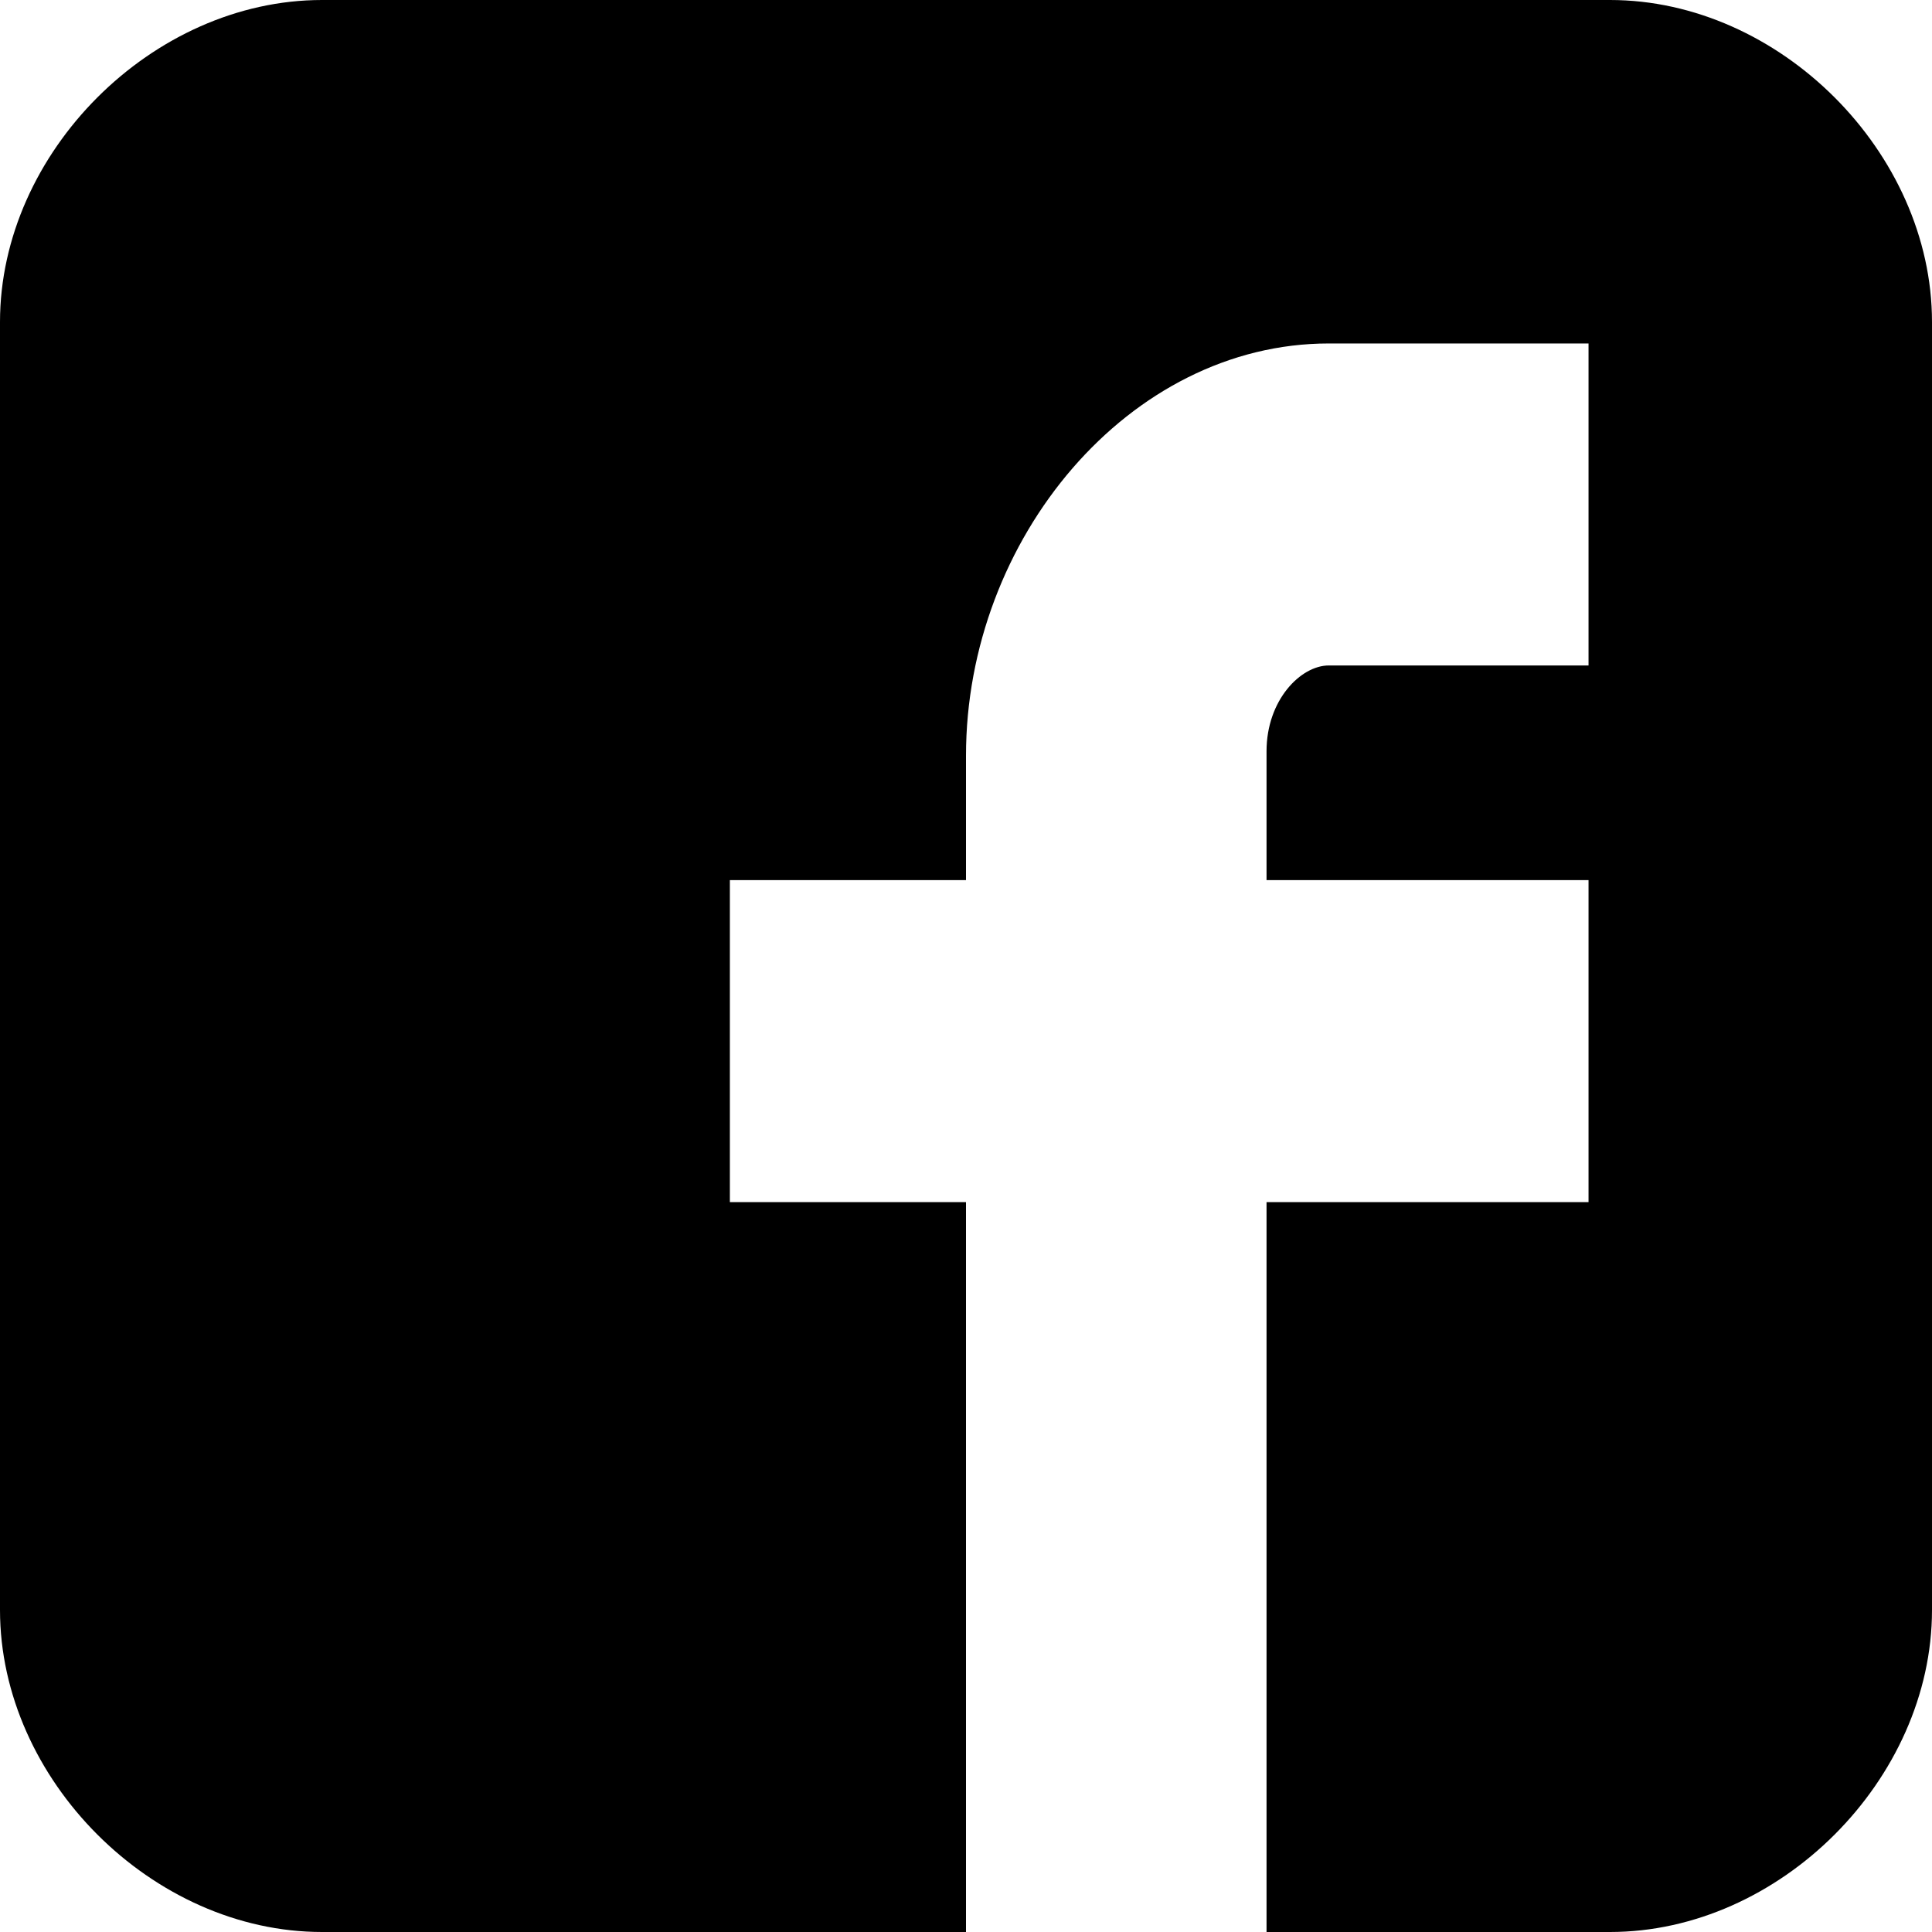
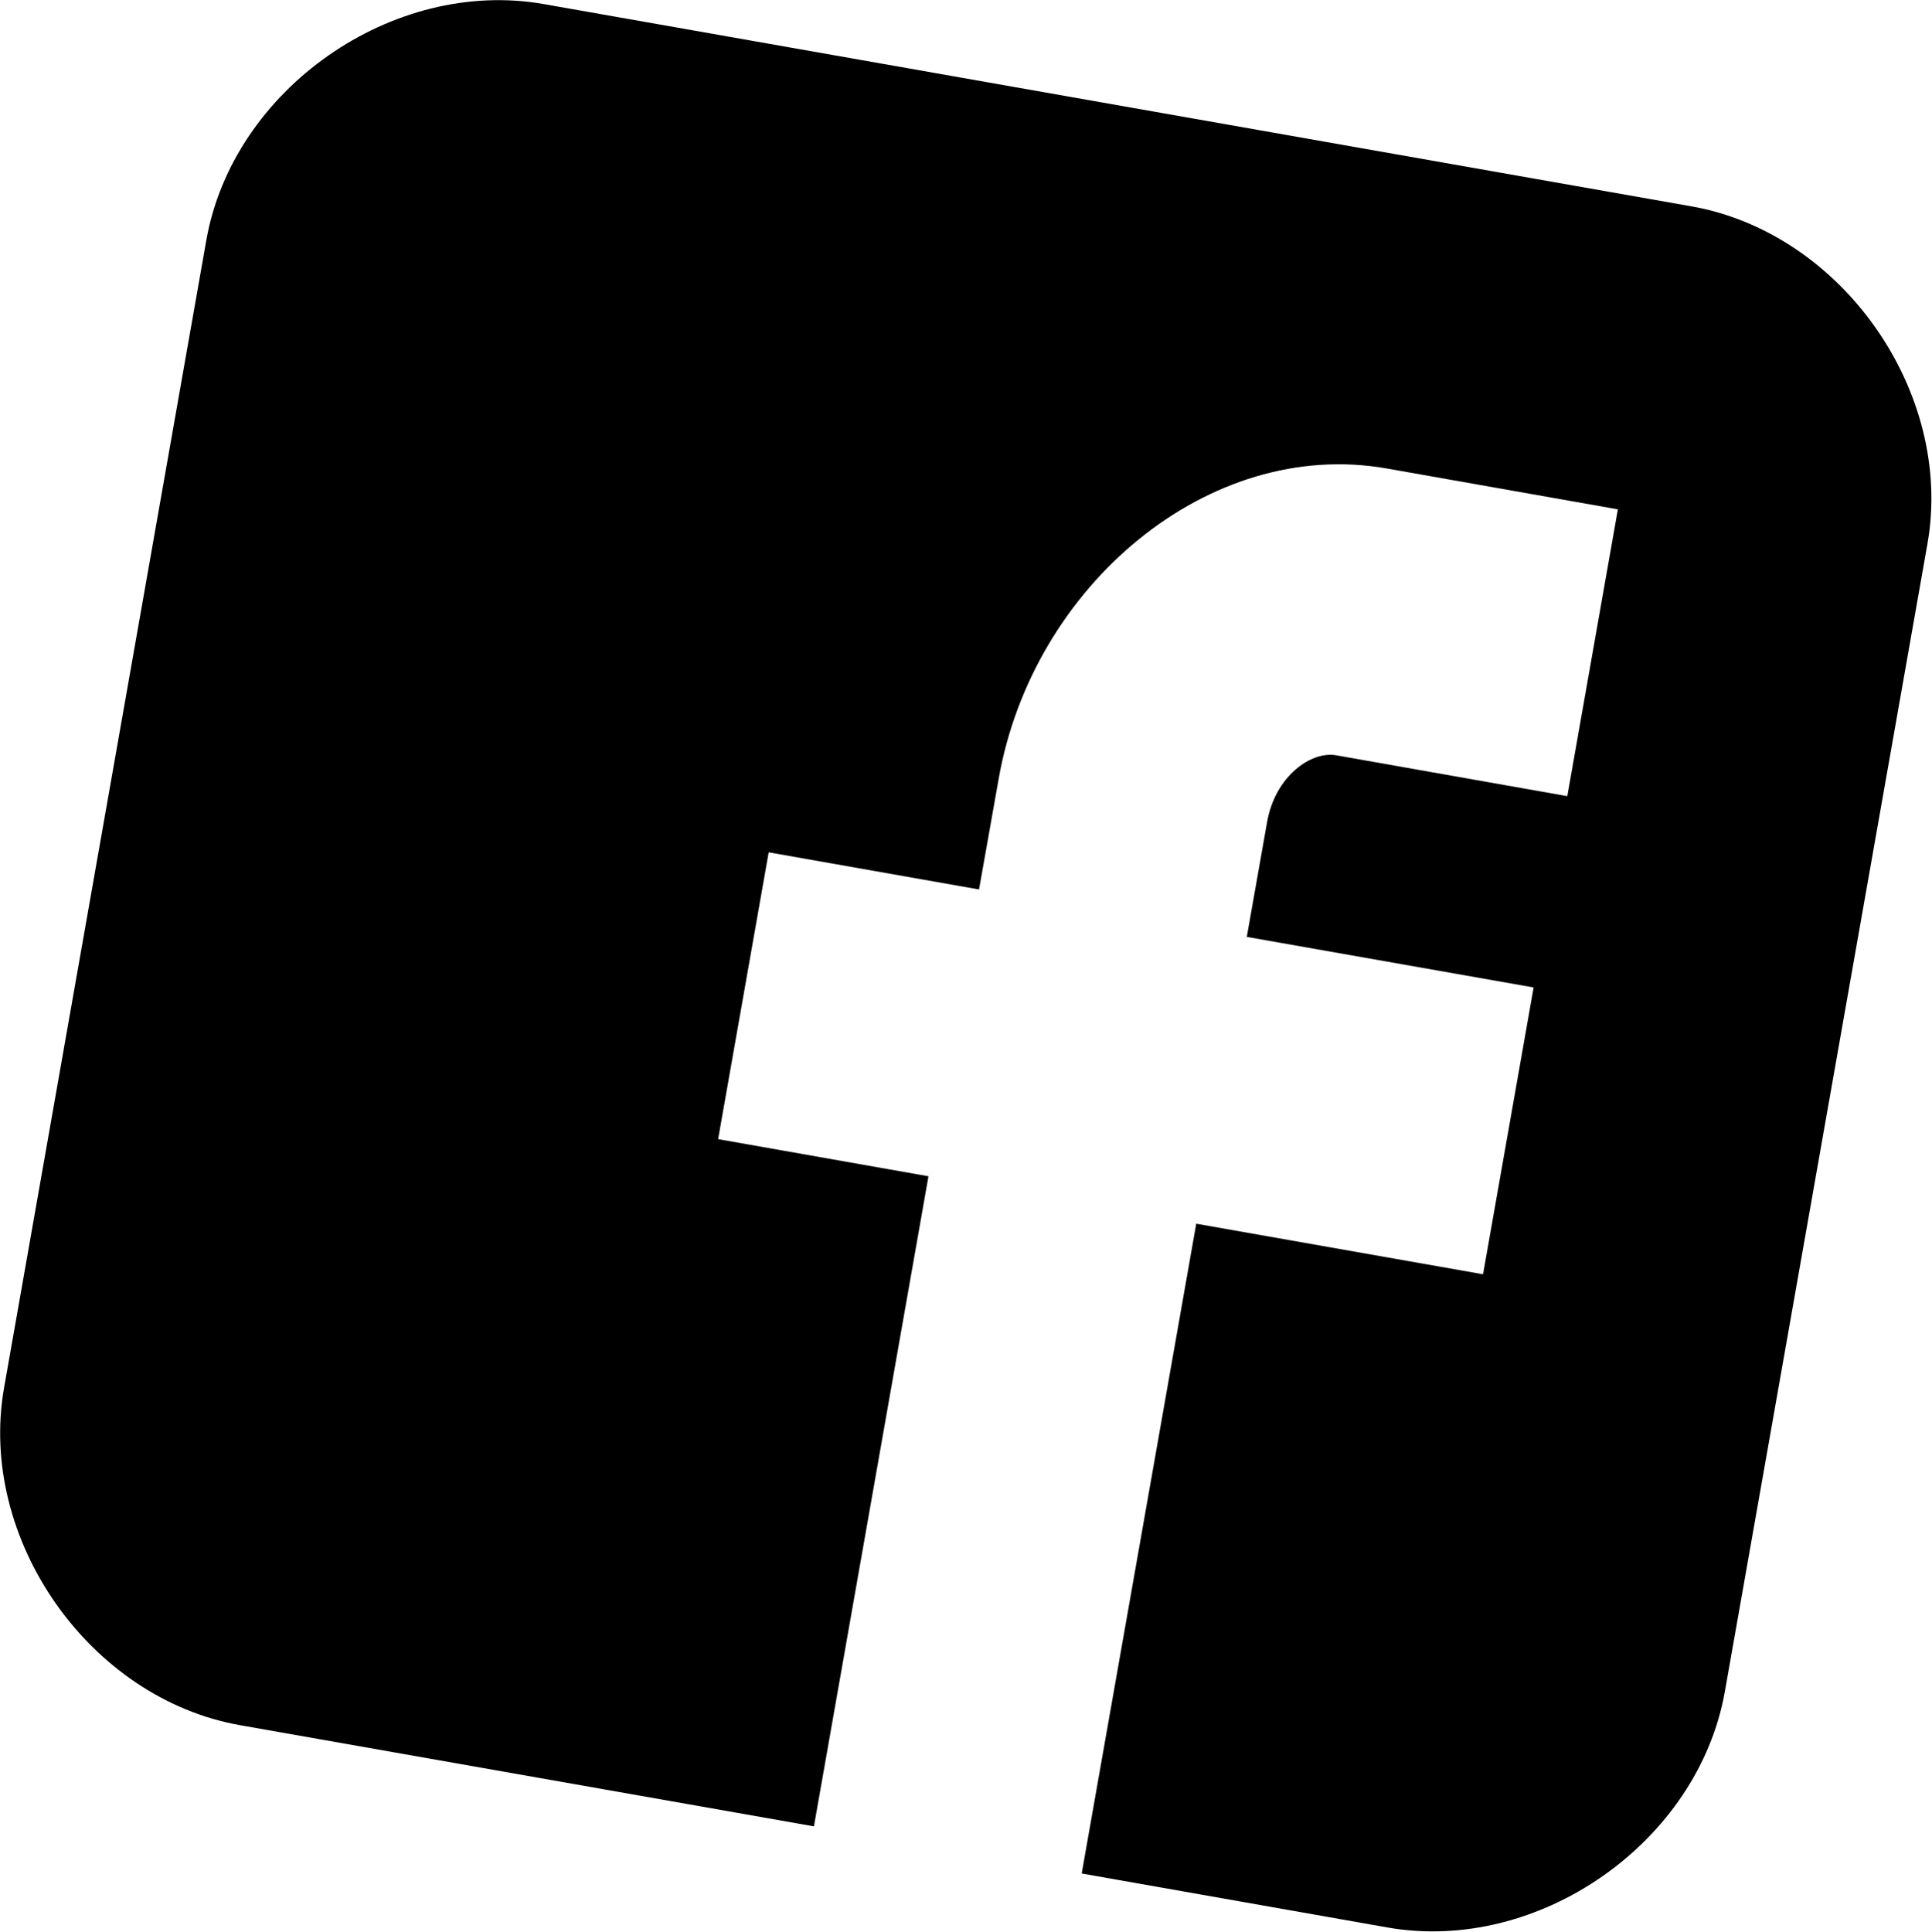
- <svg xmlns="http://www.w3.org/2000/svg" version="1.1" id="Capa_1" x="0px" y="0px" viewBox="-434 236 90 90" enable-background="new -434 236 90 90" xml:space="preserve">
+ <svg xmlns="http://www.w3.org/2000/svg" version="1.1" id="Capa_1" x="0px" y="0px" viewBox="-263.4 206.6 618.8 618.8" enable-background="new -263.4 206.6 618.8 618.8" xml:space="preserve">
  <g>
-     <path id="Facebook__x28_alt_x29_" d="M-344,251c0-7.9-7.1-15-15-15h-60c-7.9,0-15,7.1-15,15v60c0,7.9,7.1,15,15,15h30v-34h-11v-15   h11v-5.8c0-10.1,7.6-19.2,16.9-19.2h12.1v15h-12.1c-1.3,0-2.9,1.6-2.9,4v6h15v15h-15v34h16c7.9,0,15-7.1,15-15V251z" />
+     <path id="Facebook__x28_alt_x29_" d="M354.2,380.8c8.5-48.4-27.3-99.6-75.7-108.1l-367.7-64.8c-48.4-8.5-99.6,27.3-108.1,75.7   l-64.8,367.7c-8.5,48.4,27.3,99.6,75.7,108.1l183.8,32.4l36.7-208.3l-67.4-11.9l16.2-91.9l67.4,11.9l6.3-35.5   c10.9-61.9,67.3-109.4,124.3-99.4l74.1,13.1l-16.2,91.9l-74.1-13.1c-8-1.4-19.5,6.7-22.1,21.4l-6.5,36.8l91.9,16.2l-16.2,91.9   l-91.9-16.2L83.2,806.9l98,17.3c48.4,8.5,99.6-27.3,108.1-75.7L354.2,380.8z" />
  </g>
</svg>
